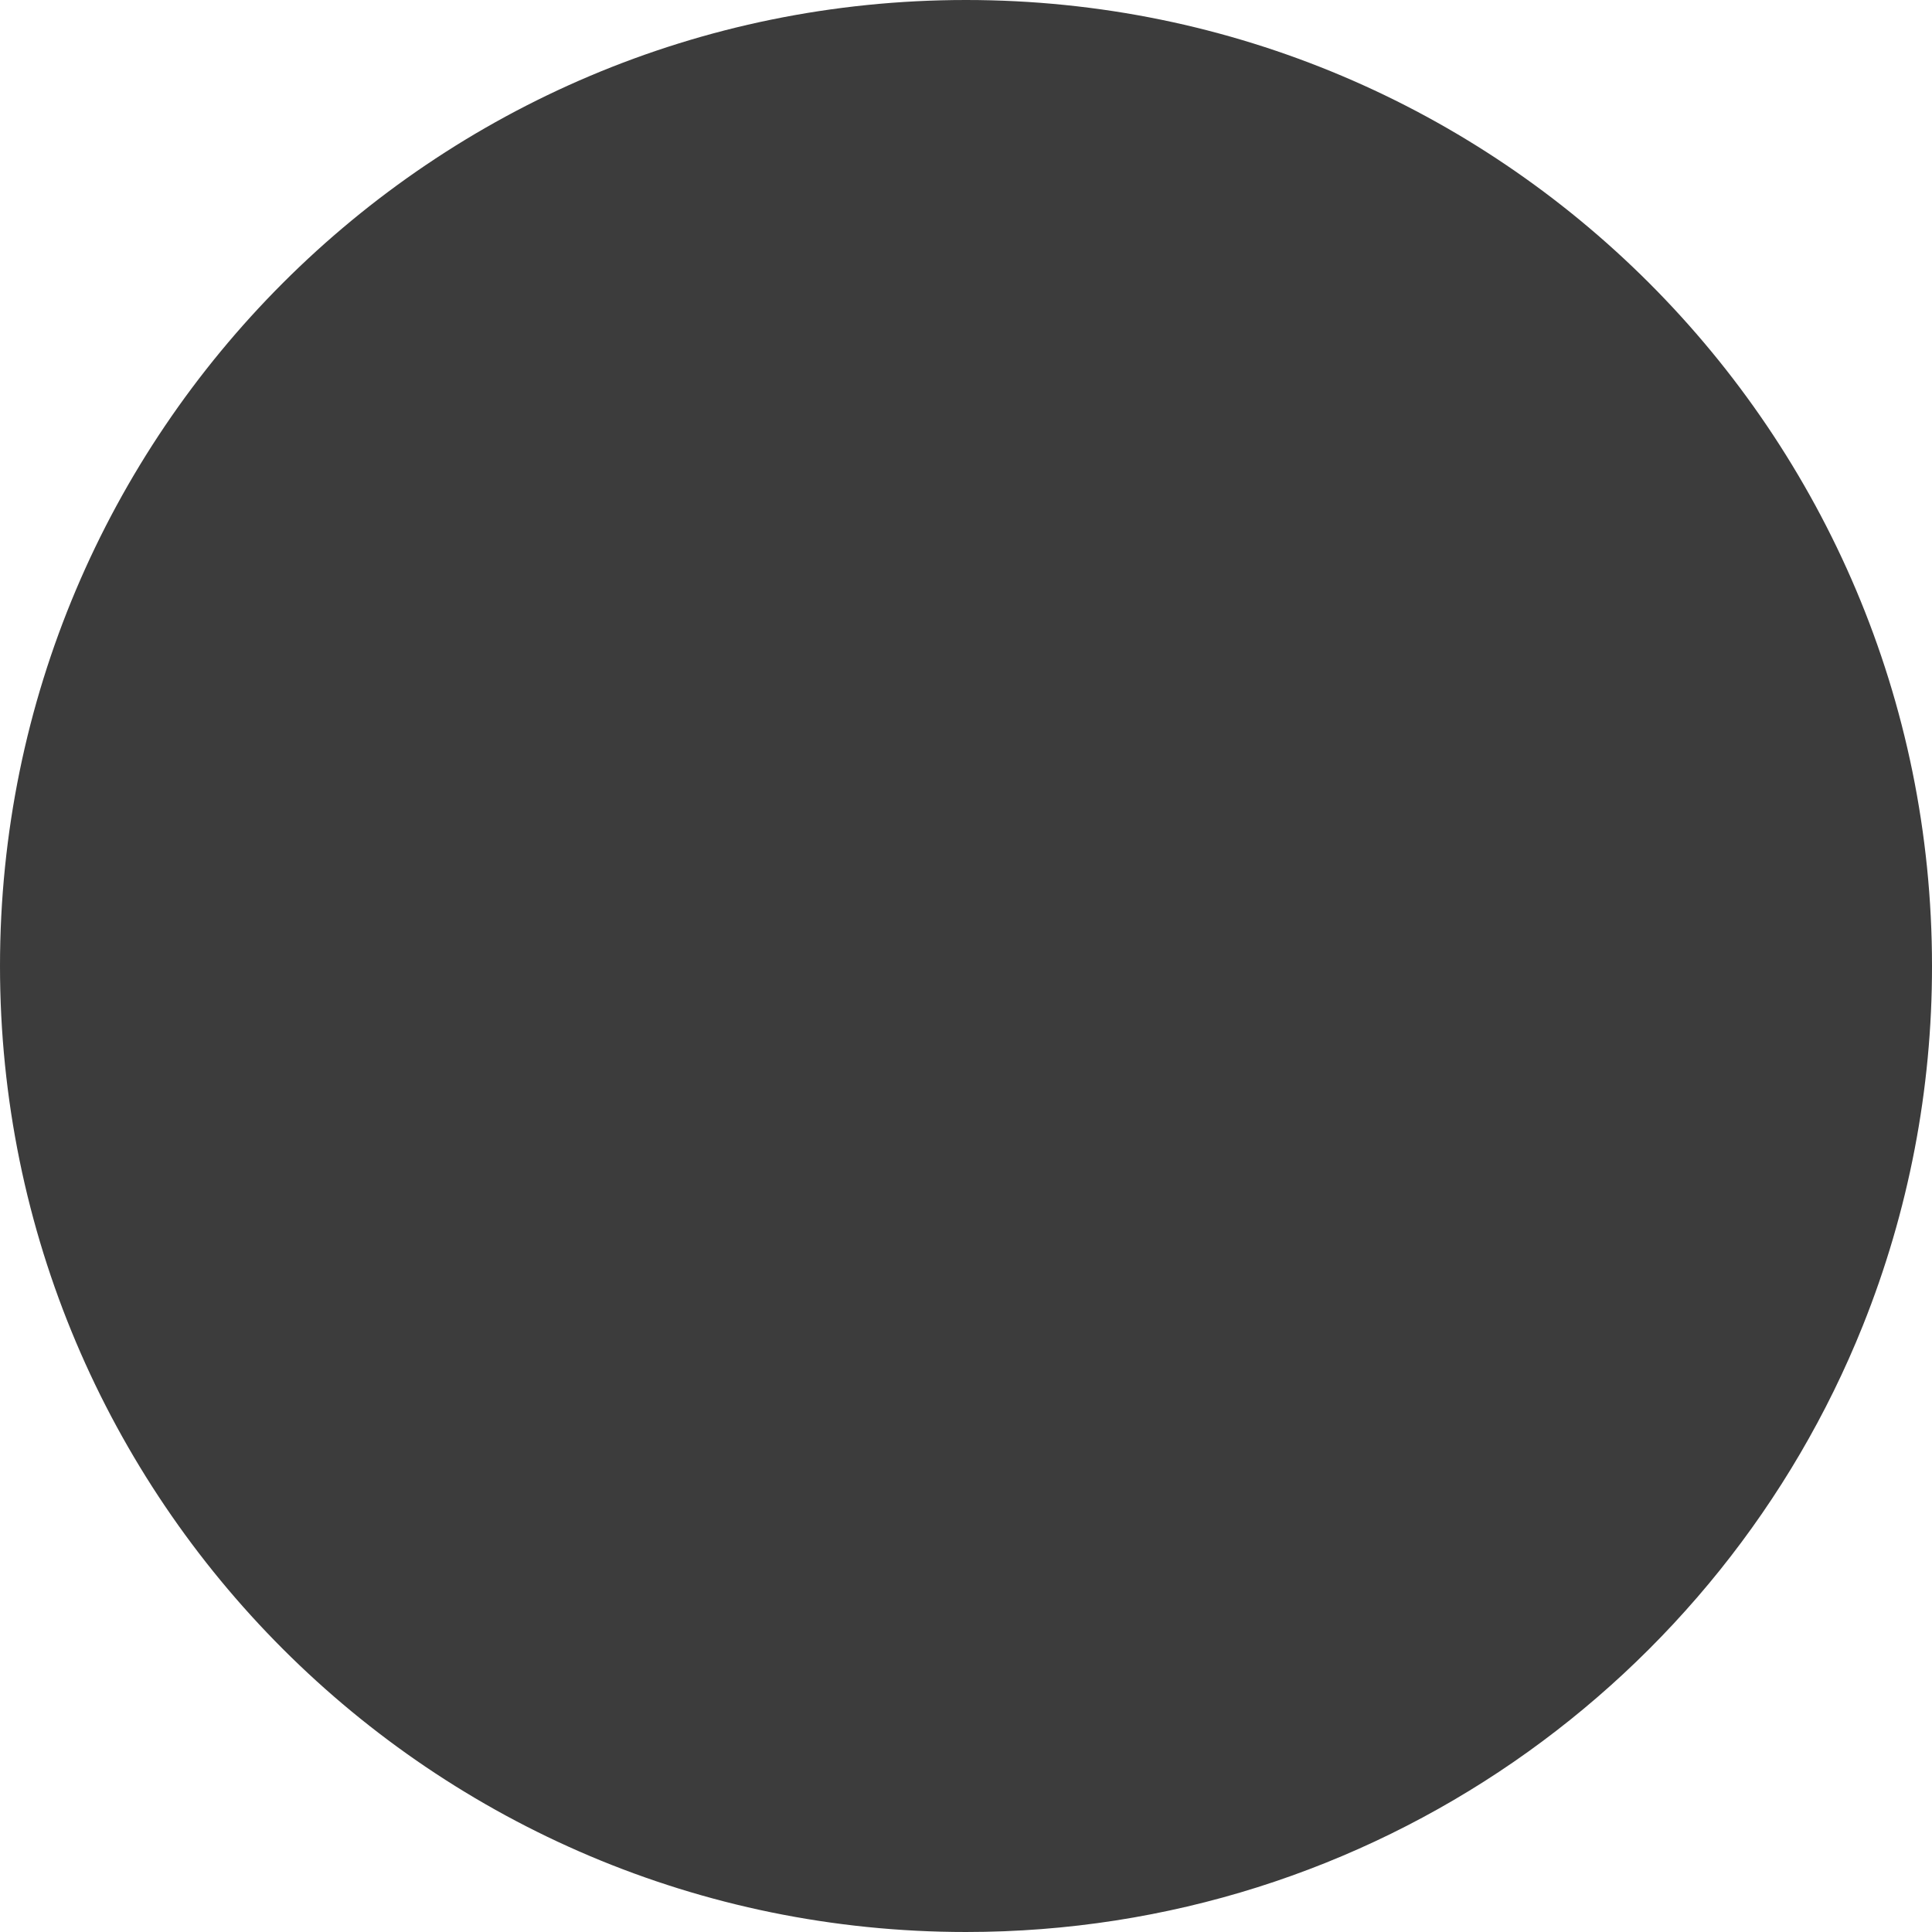
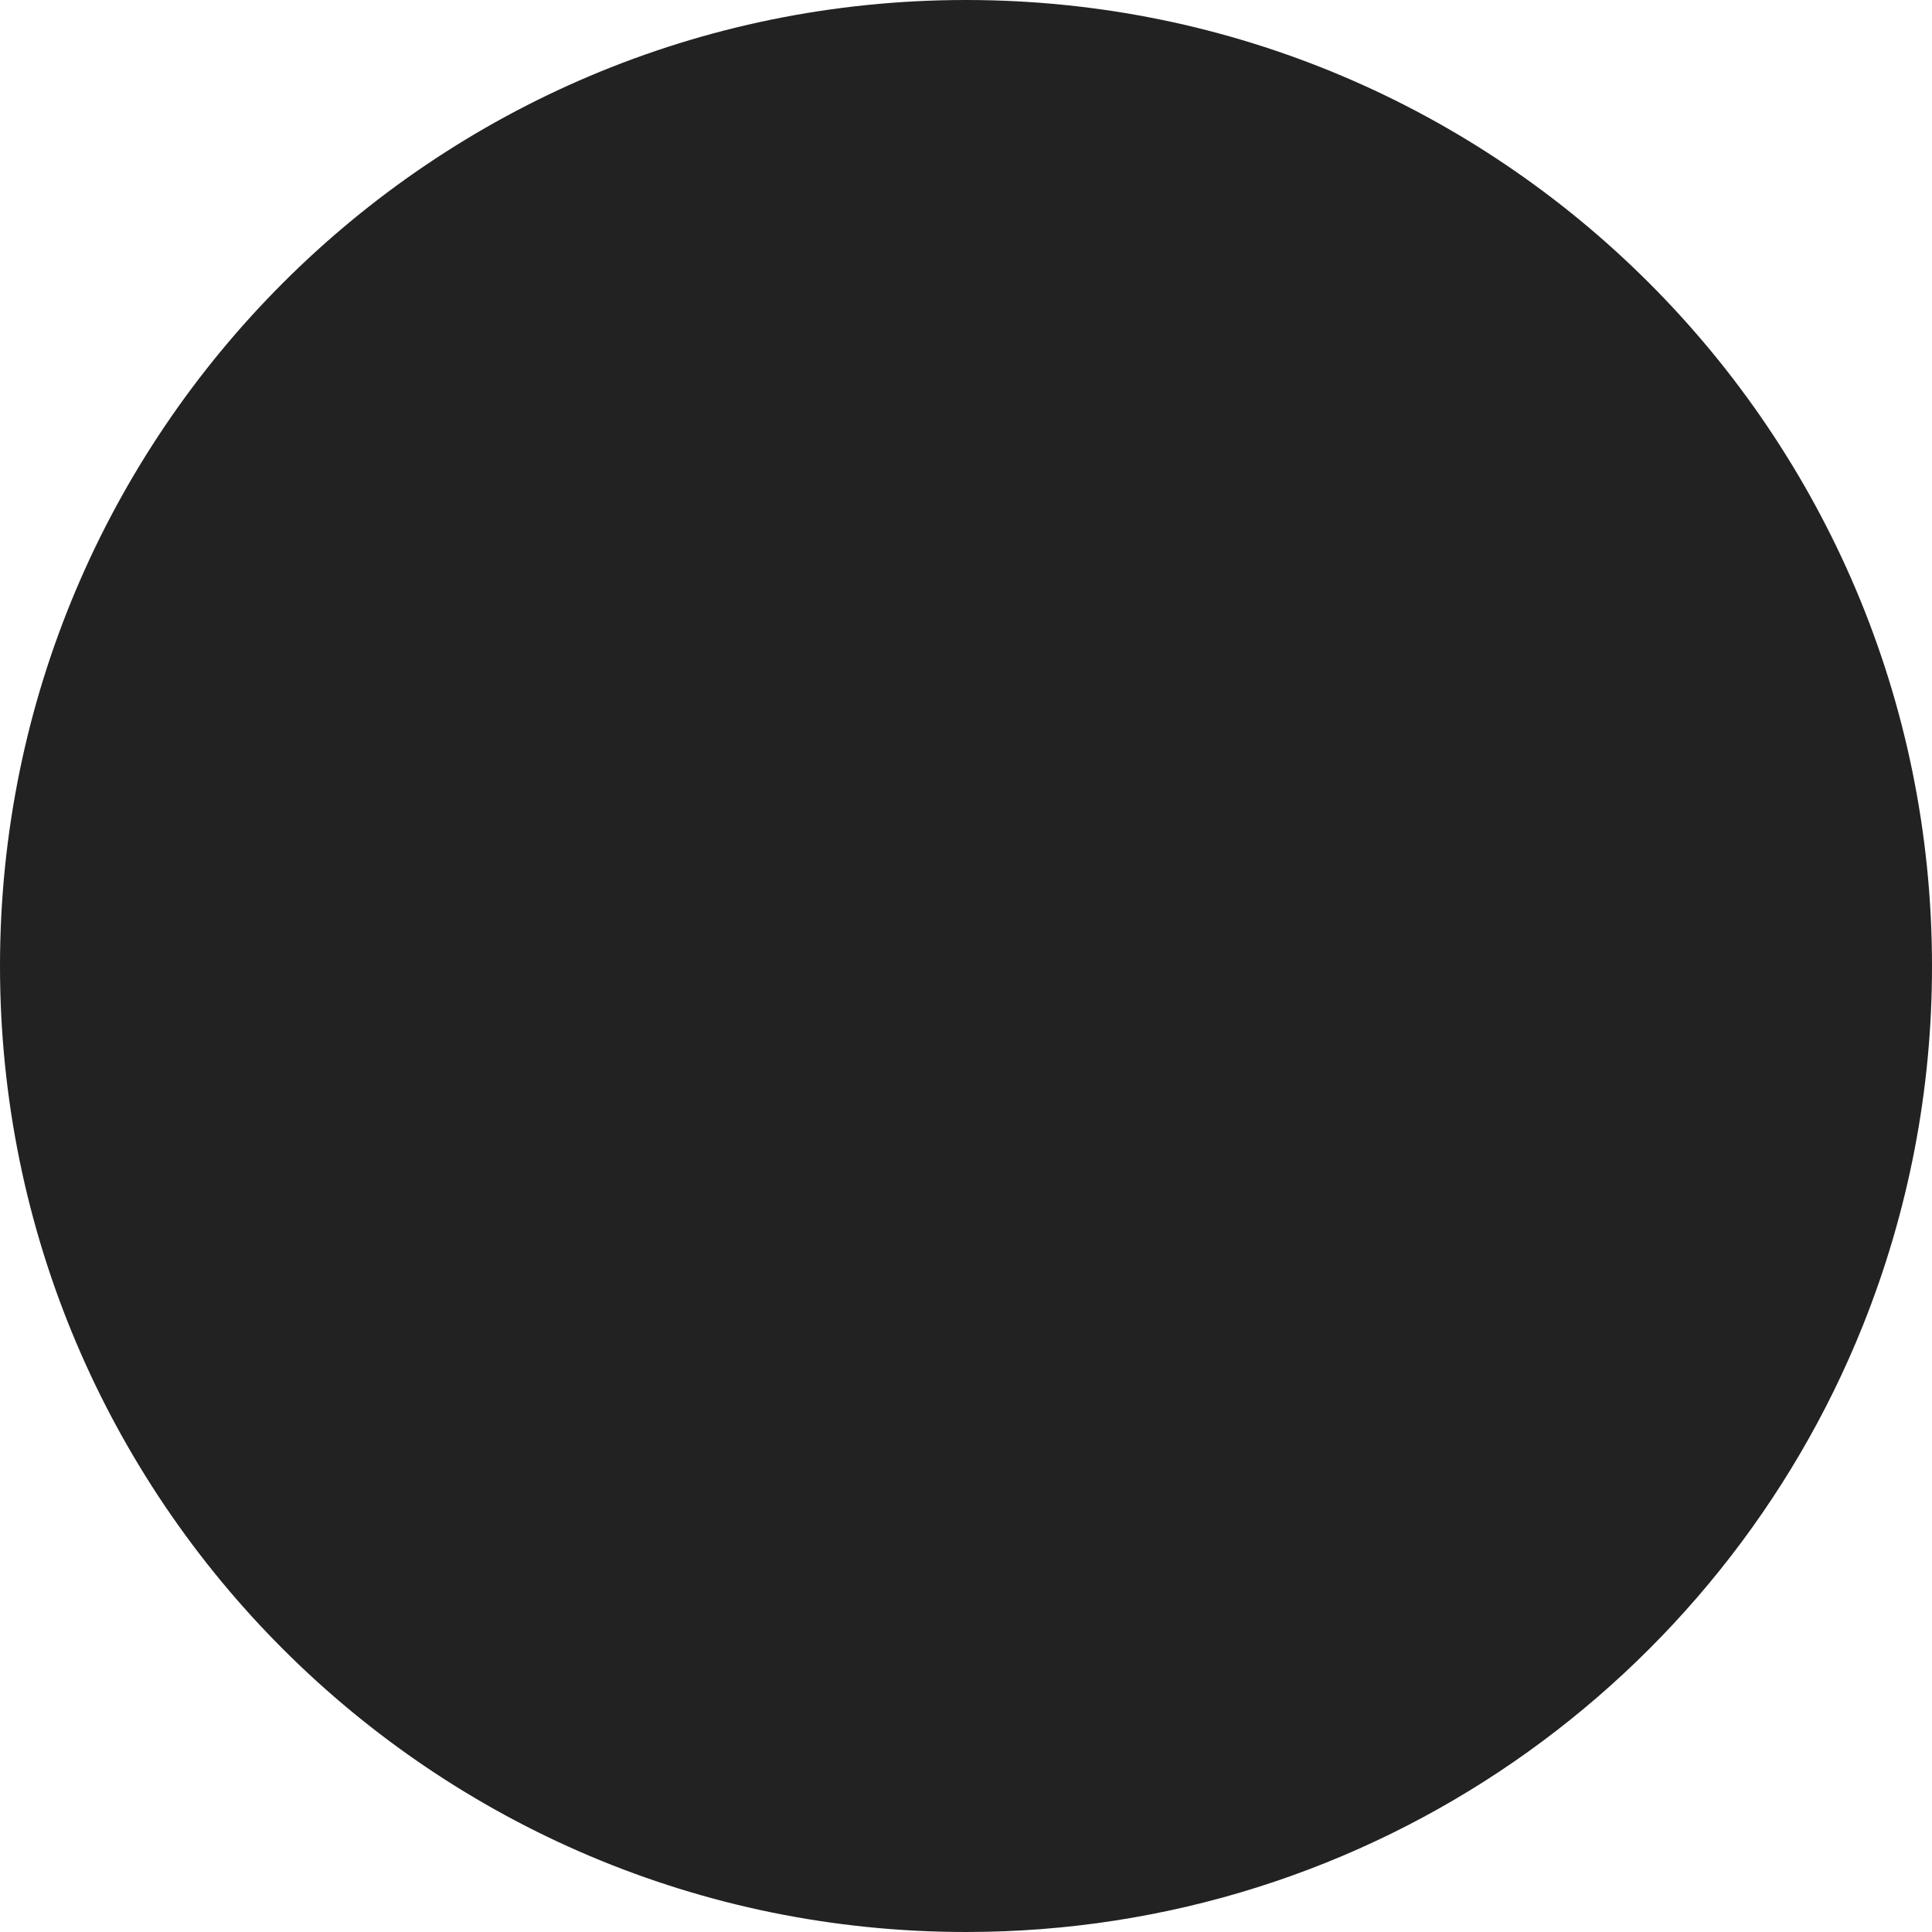
<svg xmlns="http://www.w3.org/2000/svg" width="1225.025" height="1225.025" viewBox="0 0 1225.025 1225.025">
-   <path d="M612.513,0c338.281,0,612.513,274.231,612.513,612.512A611.2,611.2,0,0,1,1181.148,840.6c-90.285,225.193-310.865,384.424-568.636,384.424C274.231,1225.025,0,950.794,0,612.512S274.231,0,612.513,0Z" fill="#3c3c3c" style="mix-blend-mode:multiply;isolation:isolate" />
+   <path d="M612.513,0c338.281,0,612.513,274.231,612.513,612.512A611.2,611.2,0,0,1,1181.148,840.6c-90.285,225.193-310.865,384.424-568.636,384.424C274.231,1225.025,0,950.794,0,612.512S274.231,0,612.513,0Z" fill="#222222" style="mix-blend-mode:multiply;isolation:isolate" />
</svg>
